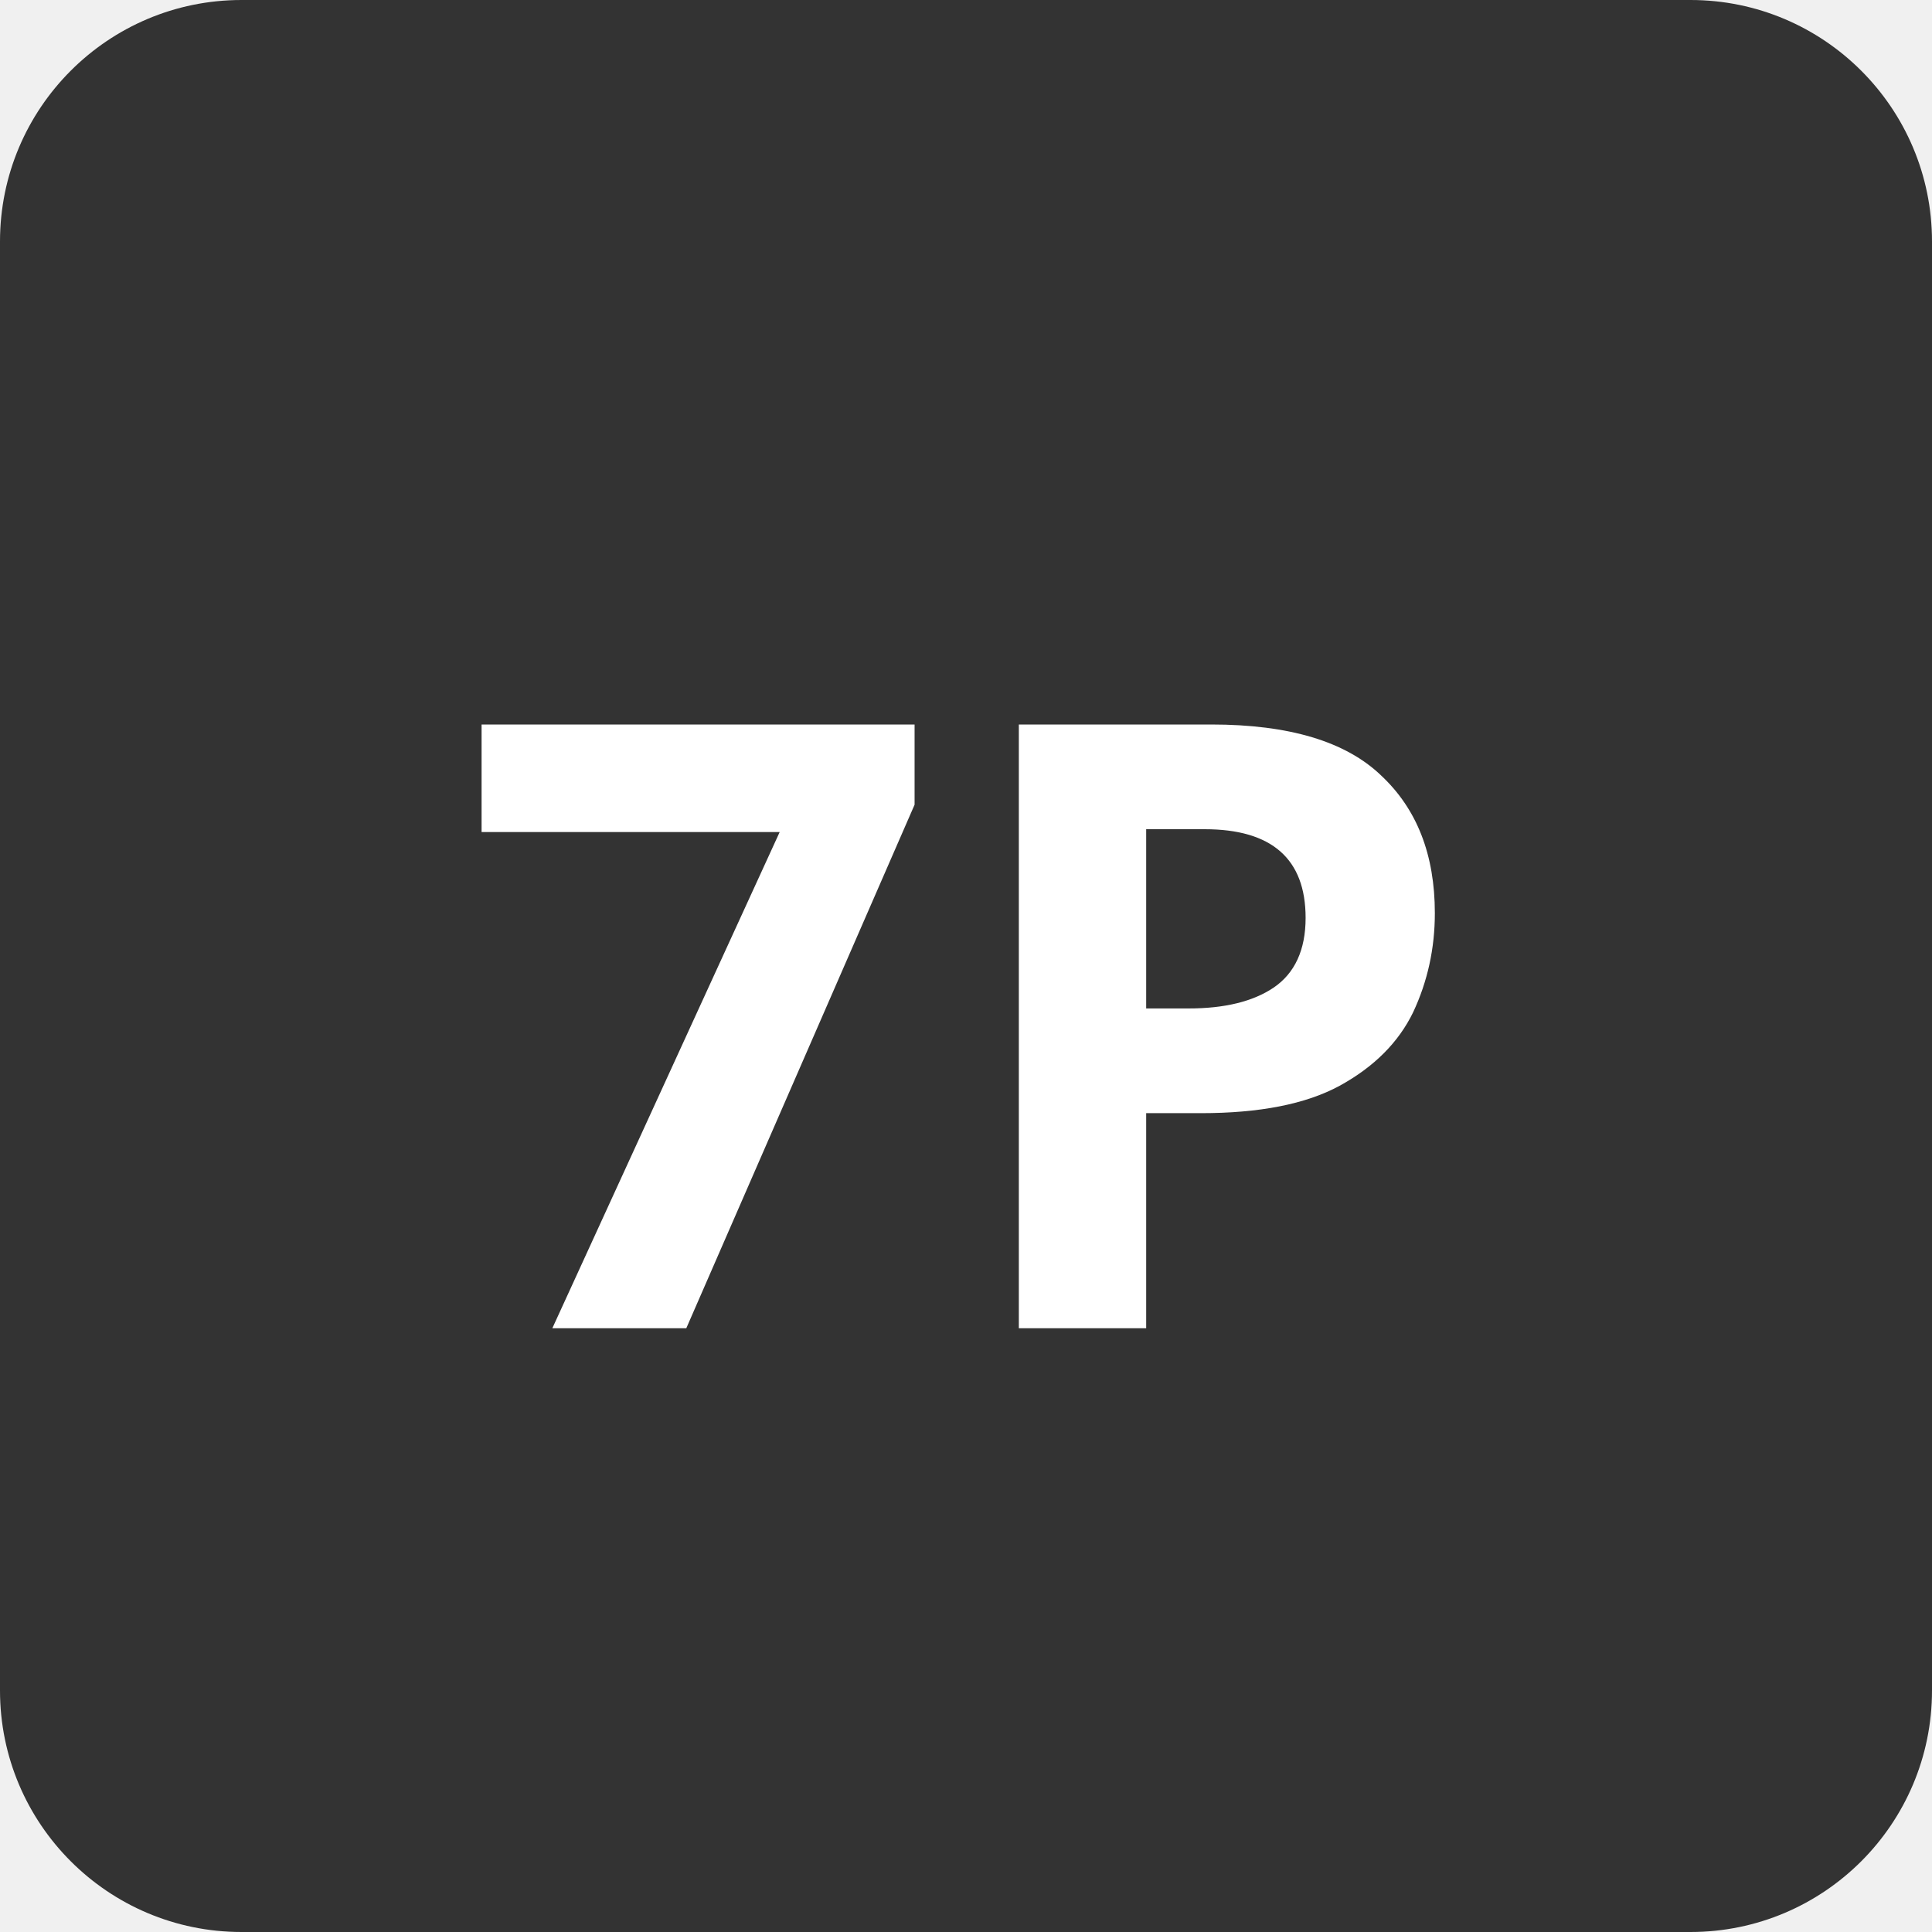
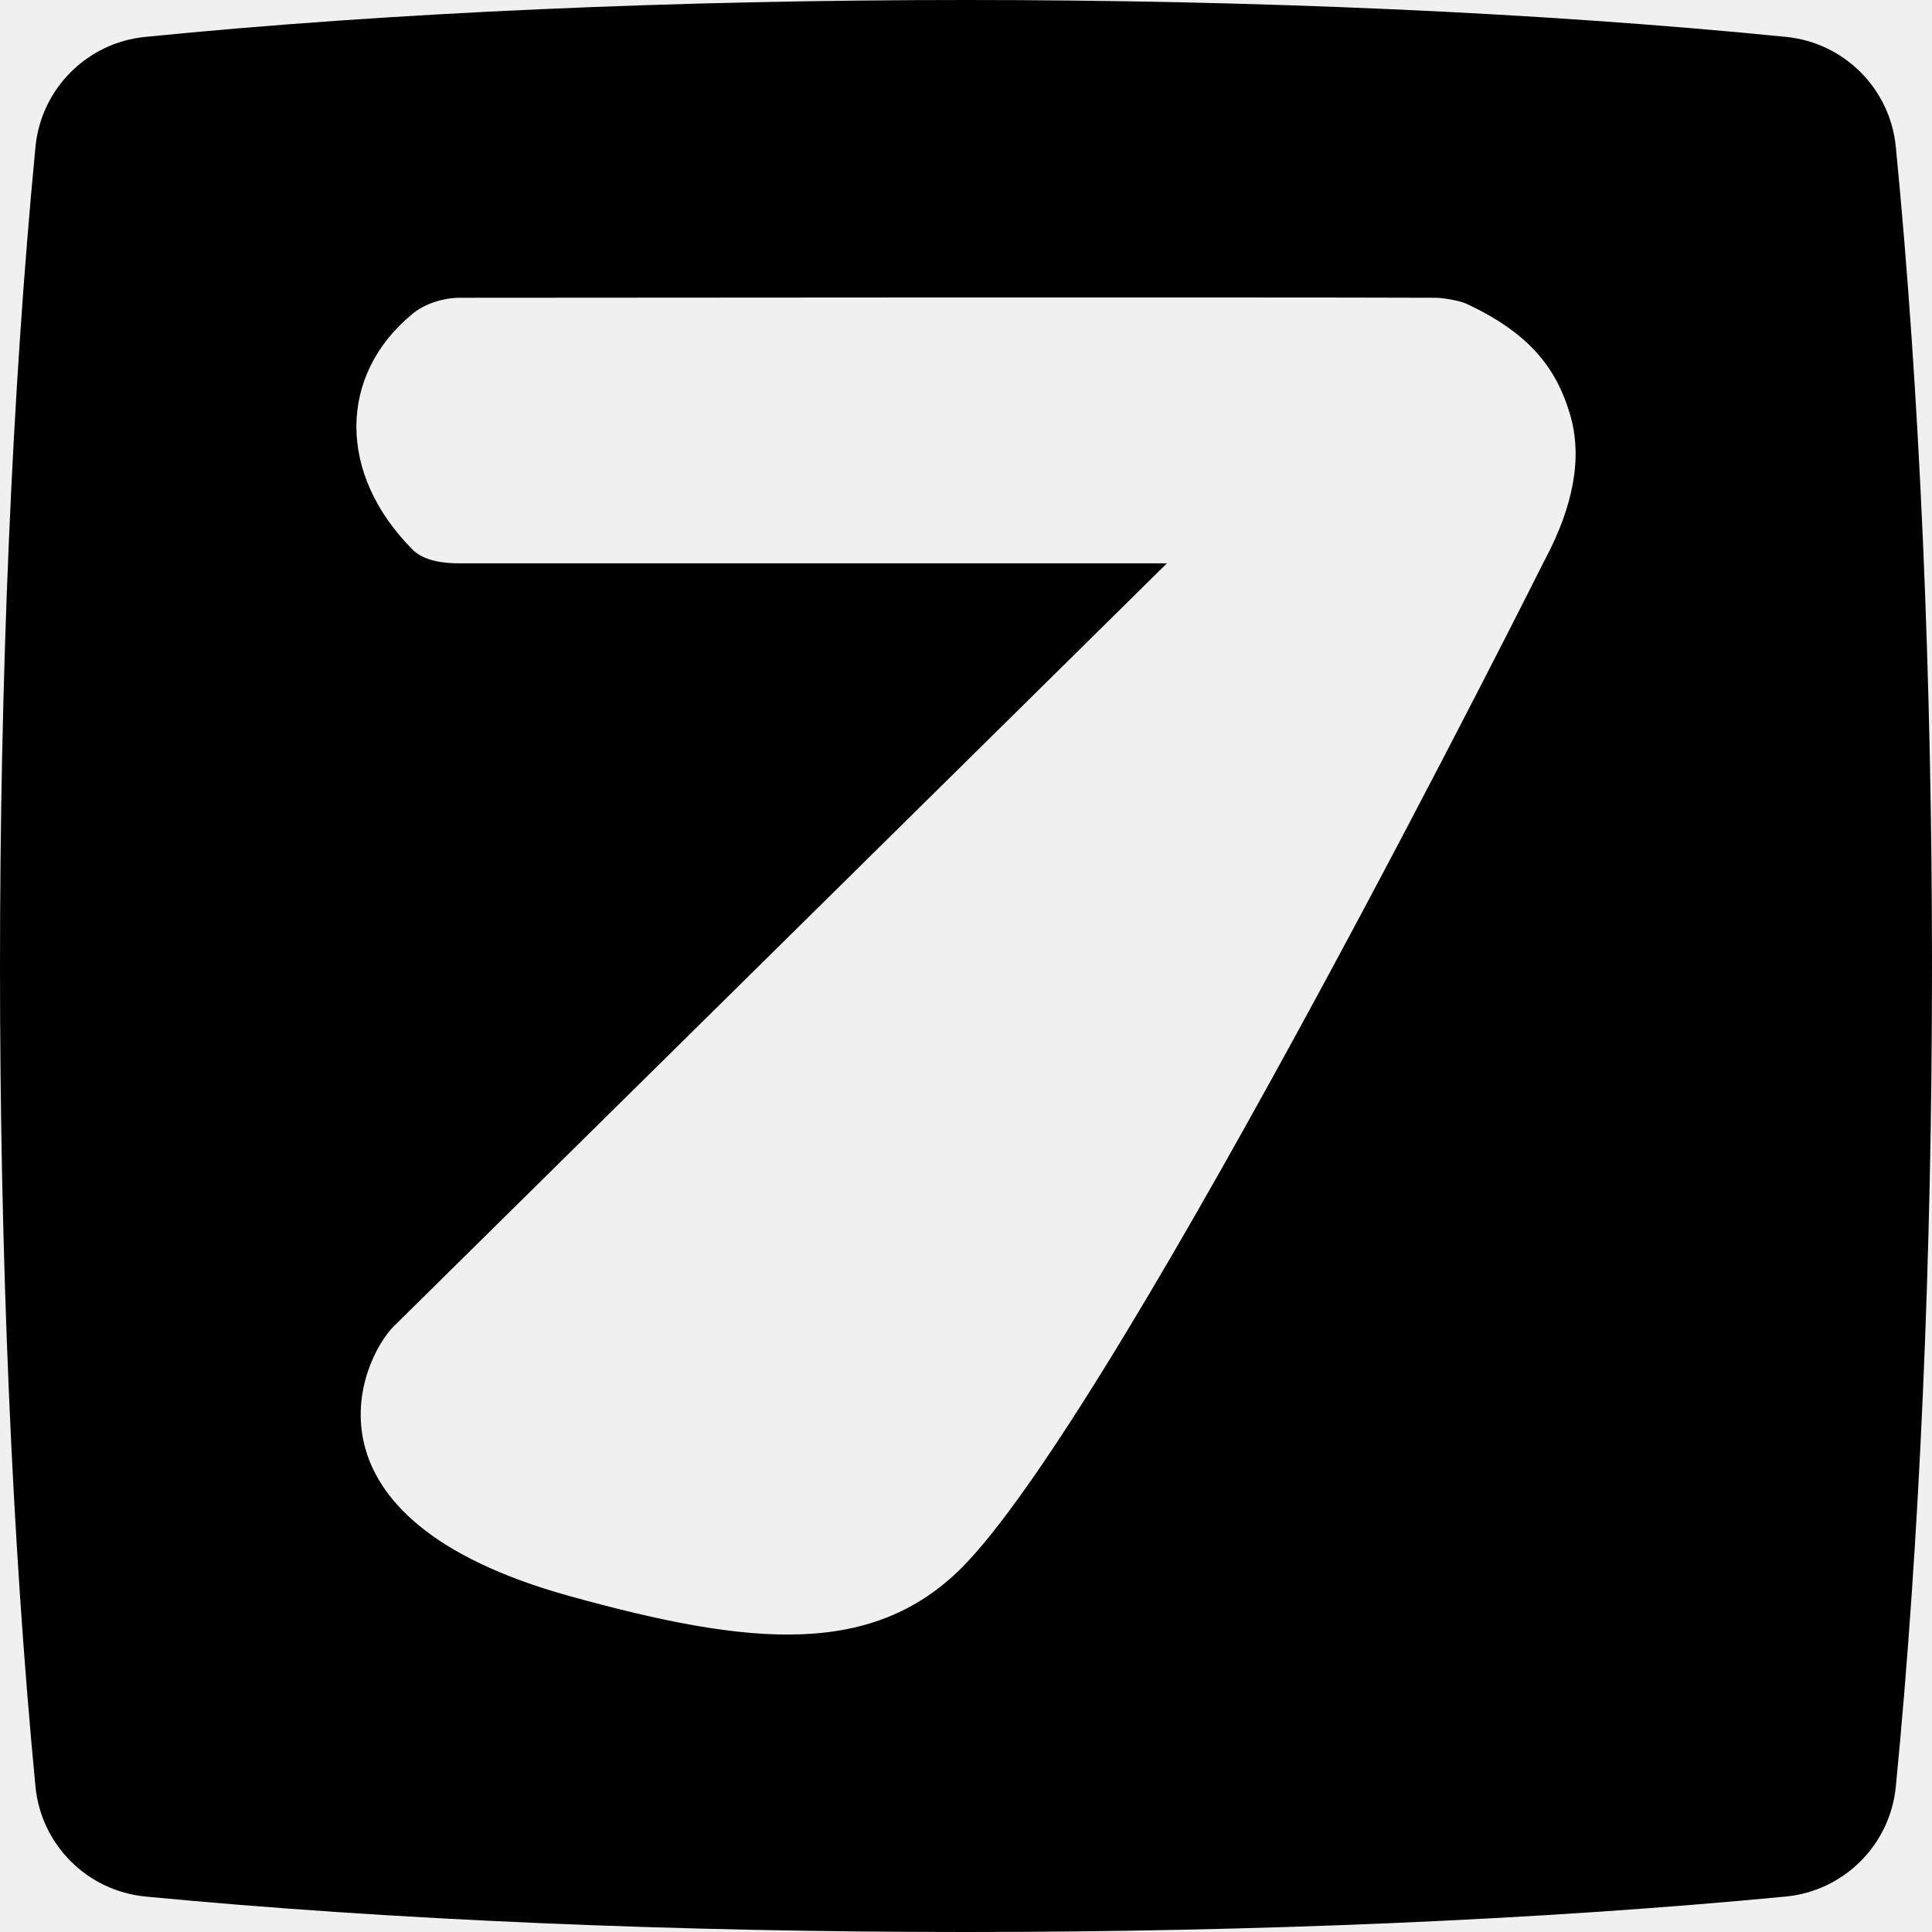
- <svg xmlns="http://www.w3.org/2000/svg" viewBox="0 0 32 32" fill="none">
-   <rect width="32" height="32" rx="4" fill="#333" />
-   <text x="16" y="22" font-family="sans-serif" font-size="14" font-weight="bold" fill="white" text-anchor="middle">7P</text>
+ <svg xmlns="http://www.w3.org/2000/svg" width="100%" height="100%" viewBox="0 0 800 800" version="1.1" xml:space="preserve" style="fill-rule:evenodd;clip-rule:evenodd;stroke-linejoin:round;stroke-miterlimit:2;">
+   <path id="RedRect" d="M785.014,60.764C782.656,36.723 763.658,17.688 739.621,15.283C535.911,-5.094 263.948,-5.095 60.088,15.283C36.014,17.689 16.997,36.778 14.682,60.862C-4.894,264.521 -4.894,536.067 14.682,739.726C17.005,763.883 36.126,783.004 60.284,785.324C264.025,804.892 535.681,804.892 739.422,785.324C763.543,783.007 782.649,763.94 785.014,739.824C804.995,536.106 804.995,264.482 785.014,60.764ZM483.192,233.269L163.195,549.059C149.035,563.033 120.296,628.828 235.681,660.849C310.672,681.661 362.664,687.004 400.454,646.876C467.778,575.386 639.623,231.912 639.623,231.912C639.73,231.725 639.834,231.536 639.935,231.345C651.25,209.904 655.46,189.703 650.15,171.703C644.955,154.09 634.88,138.528 606.915,125.654C604.398,124.494 597.376,123.311 594.636,123.3C525.922,123.006 190.381,123.3 190.381,123.3C183.788,123.3 176.033,125.666 170.934,129.846C139.78,155.379 139.792,196.512 170.934,227.662C175.613,232.342 183.788,233.269 190.406,233.269L483.192,233.269Z" />
</svg>
